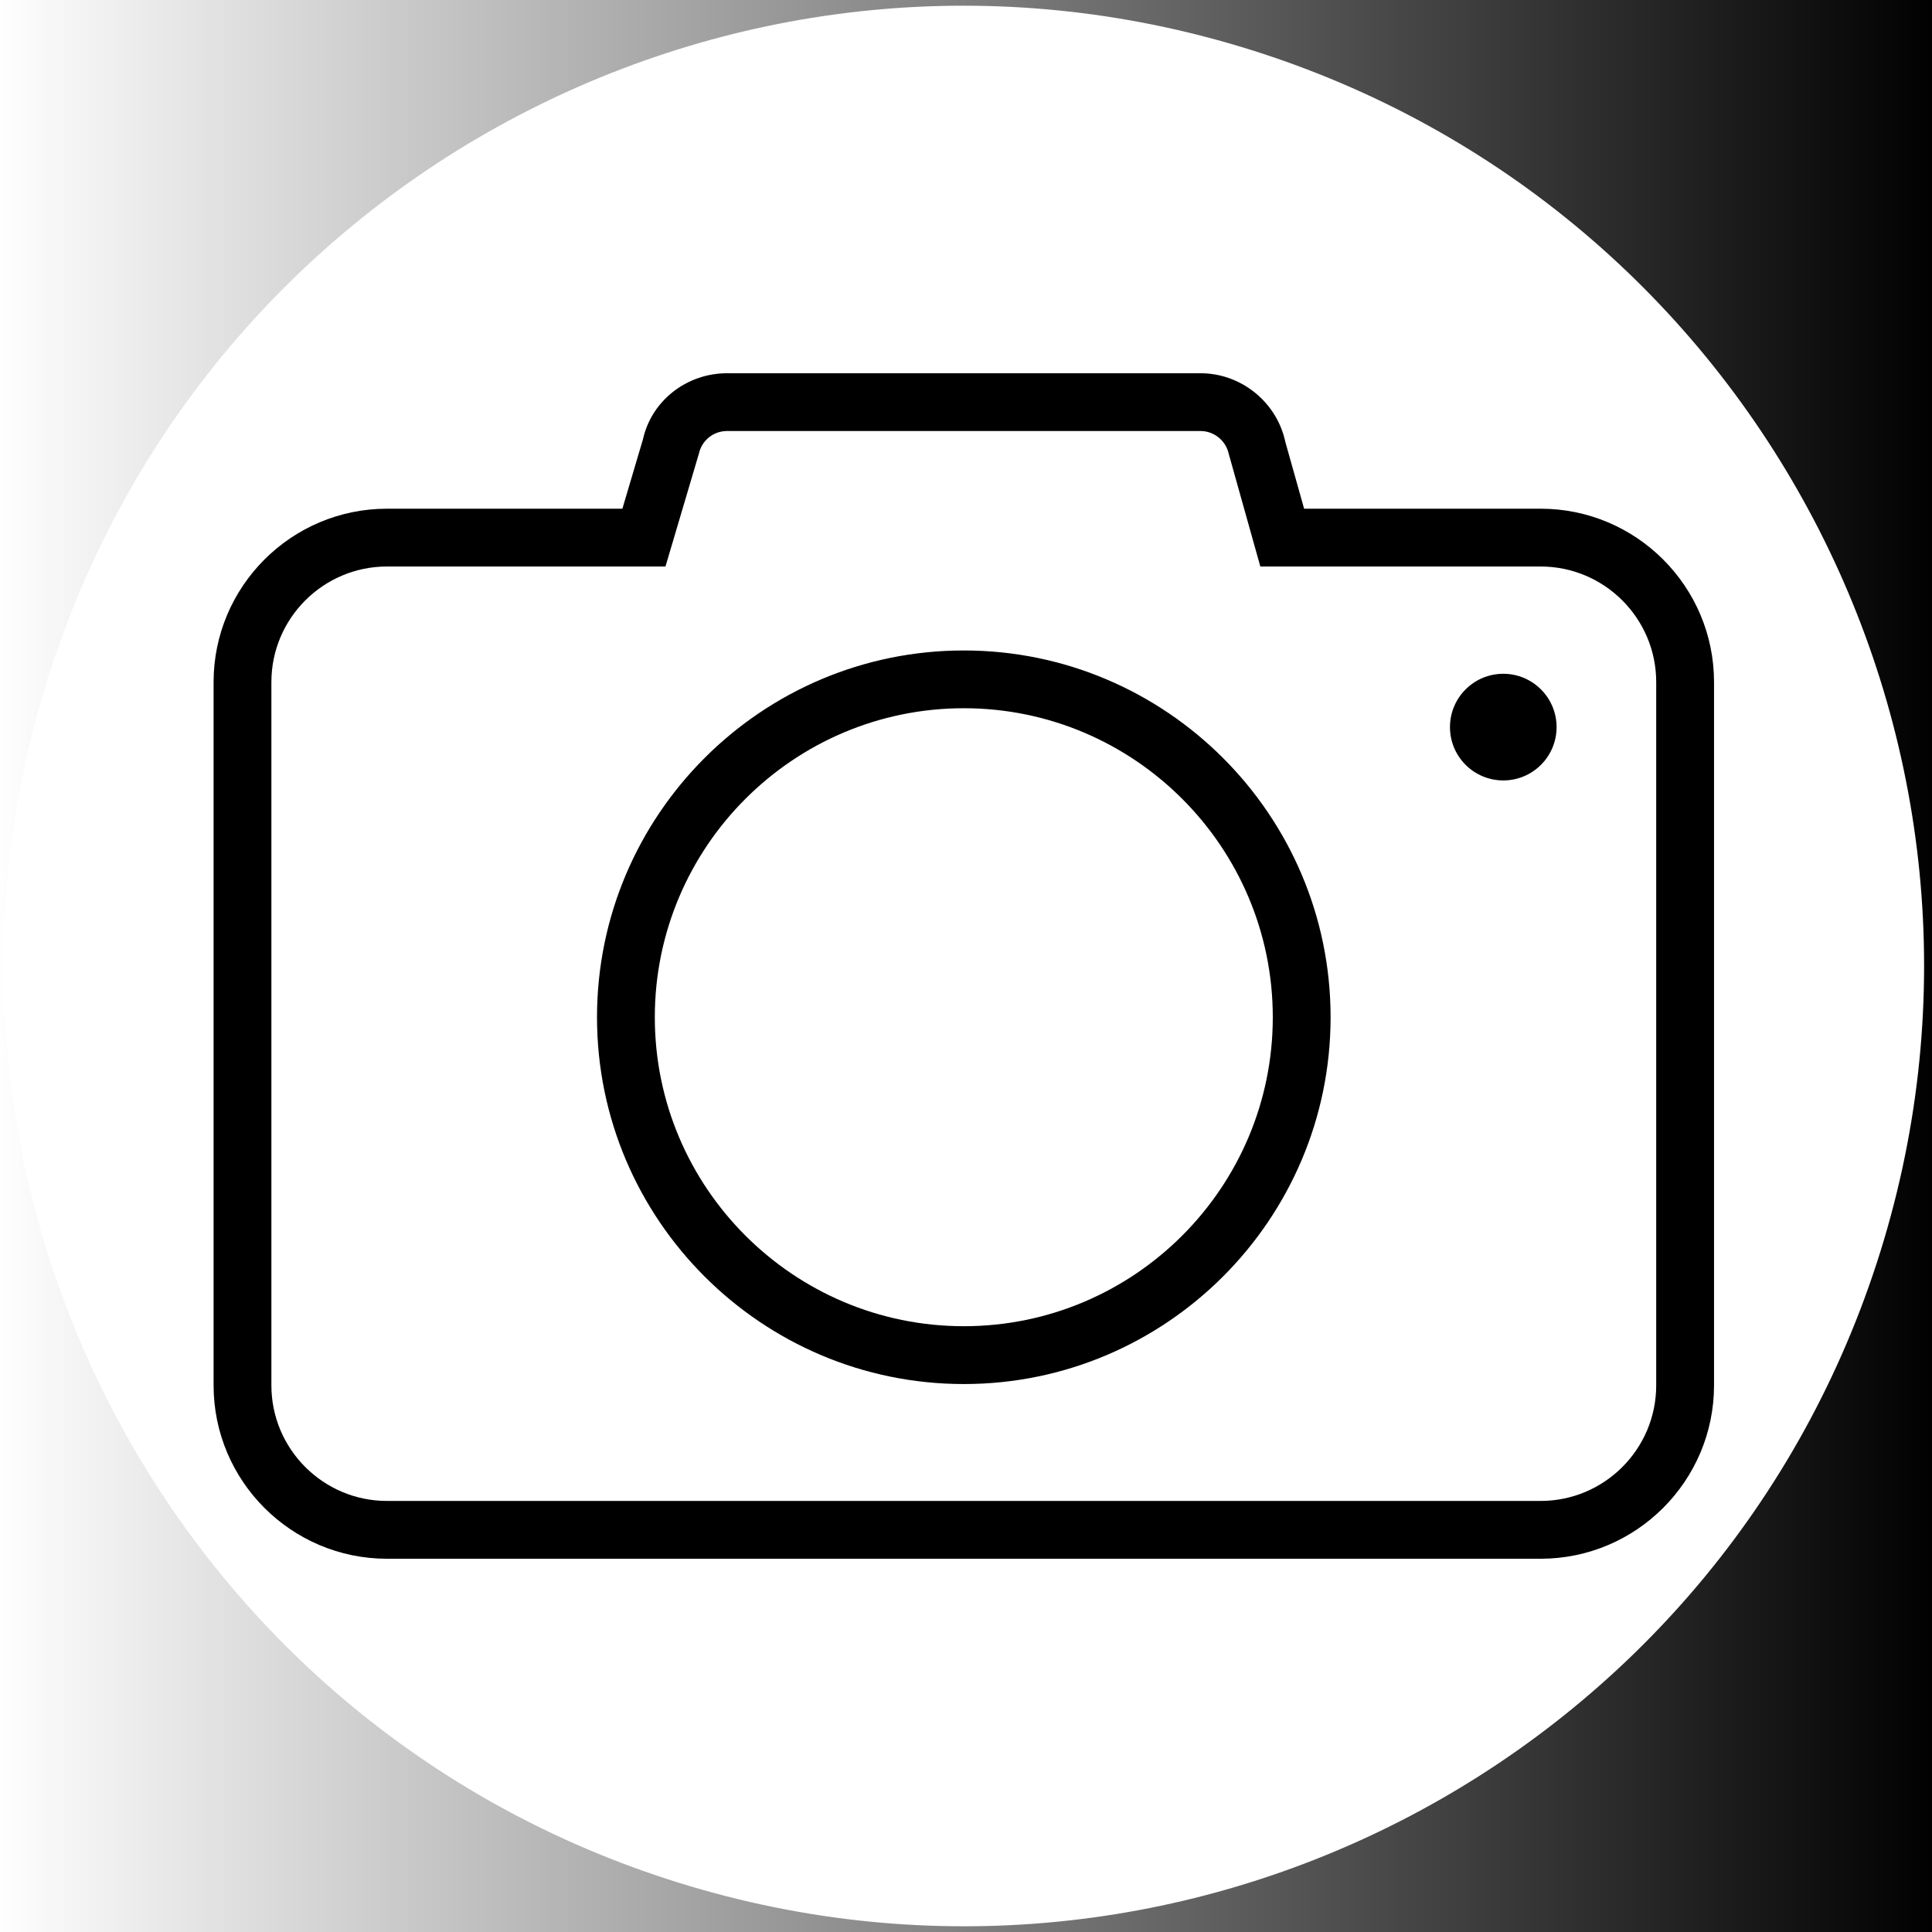
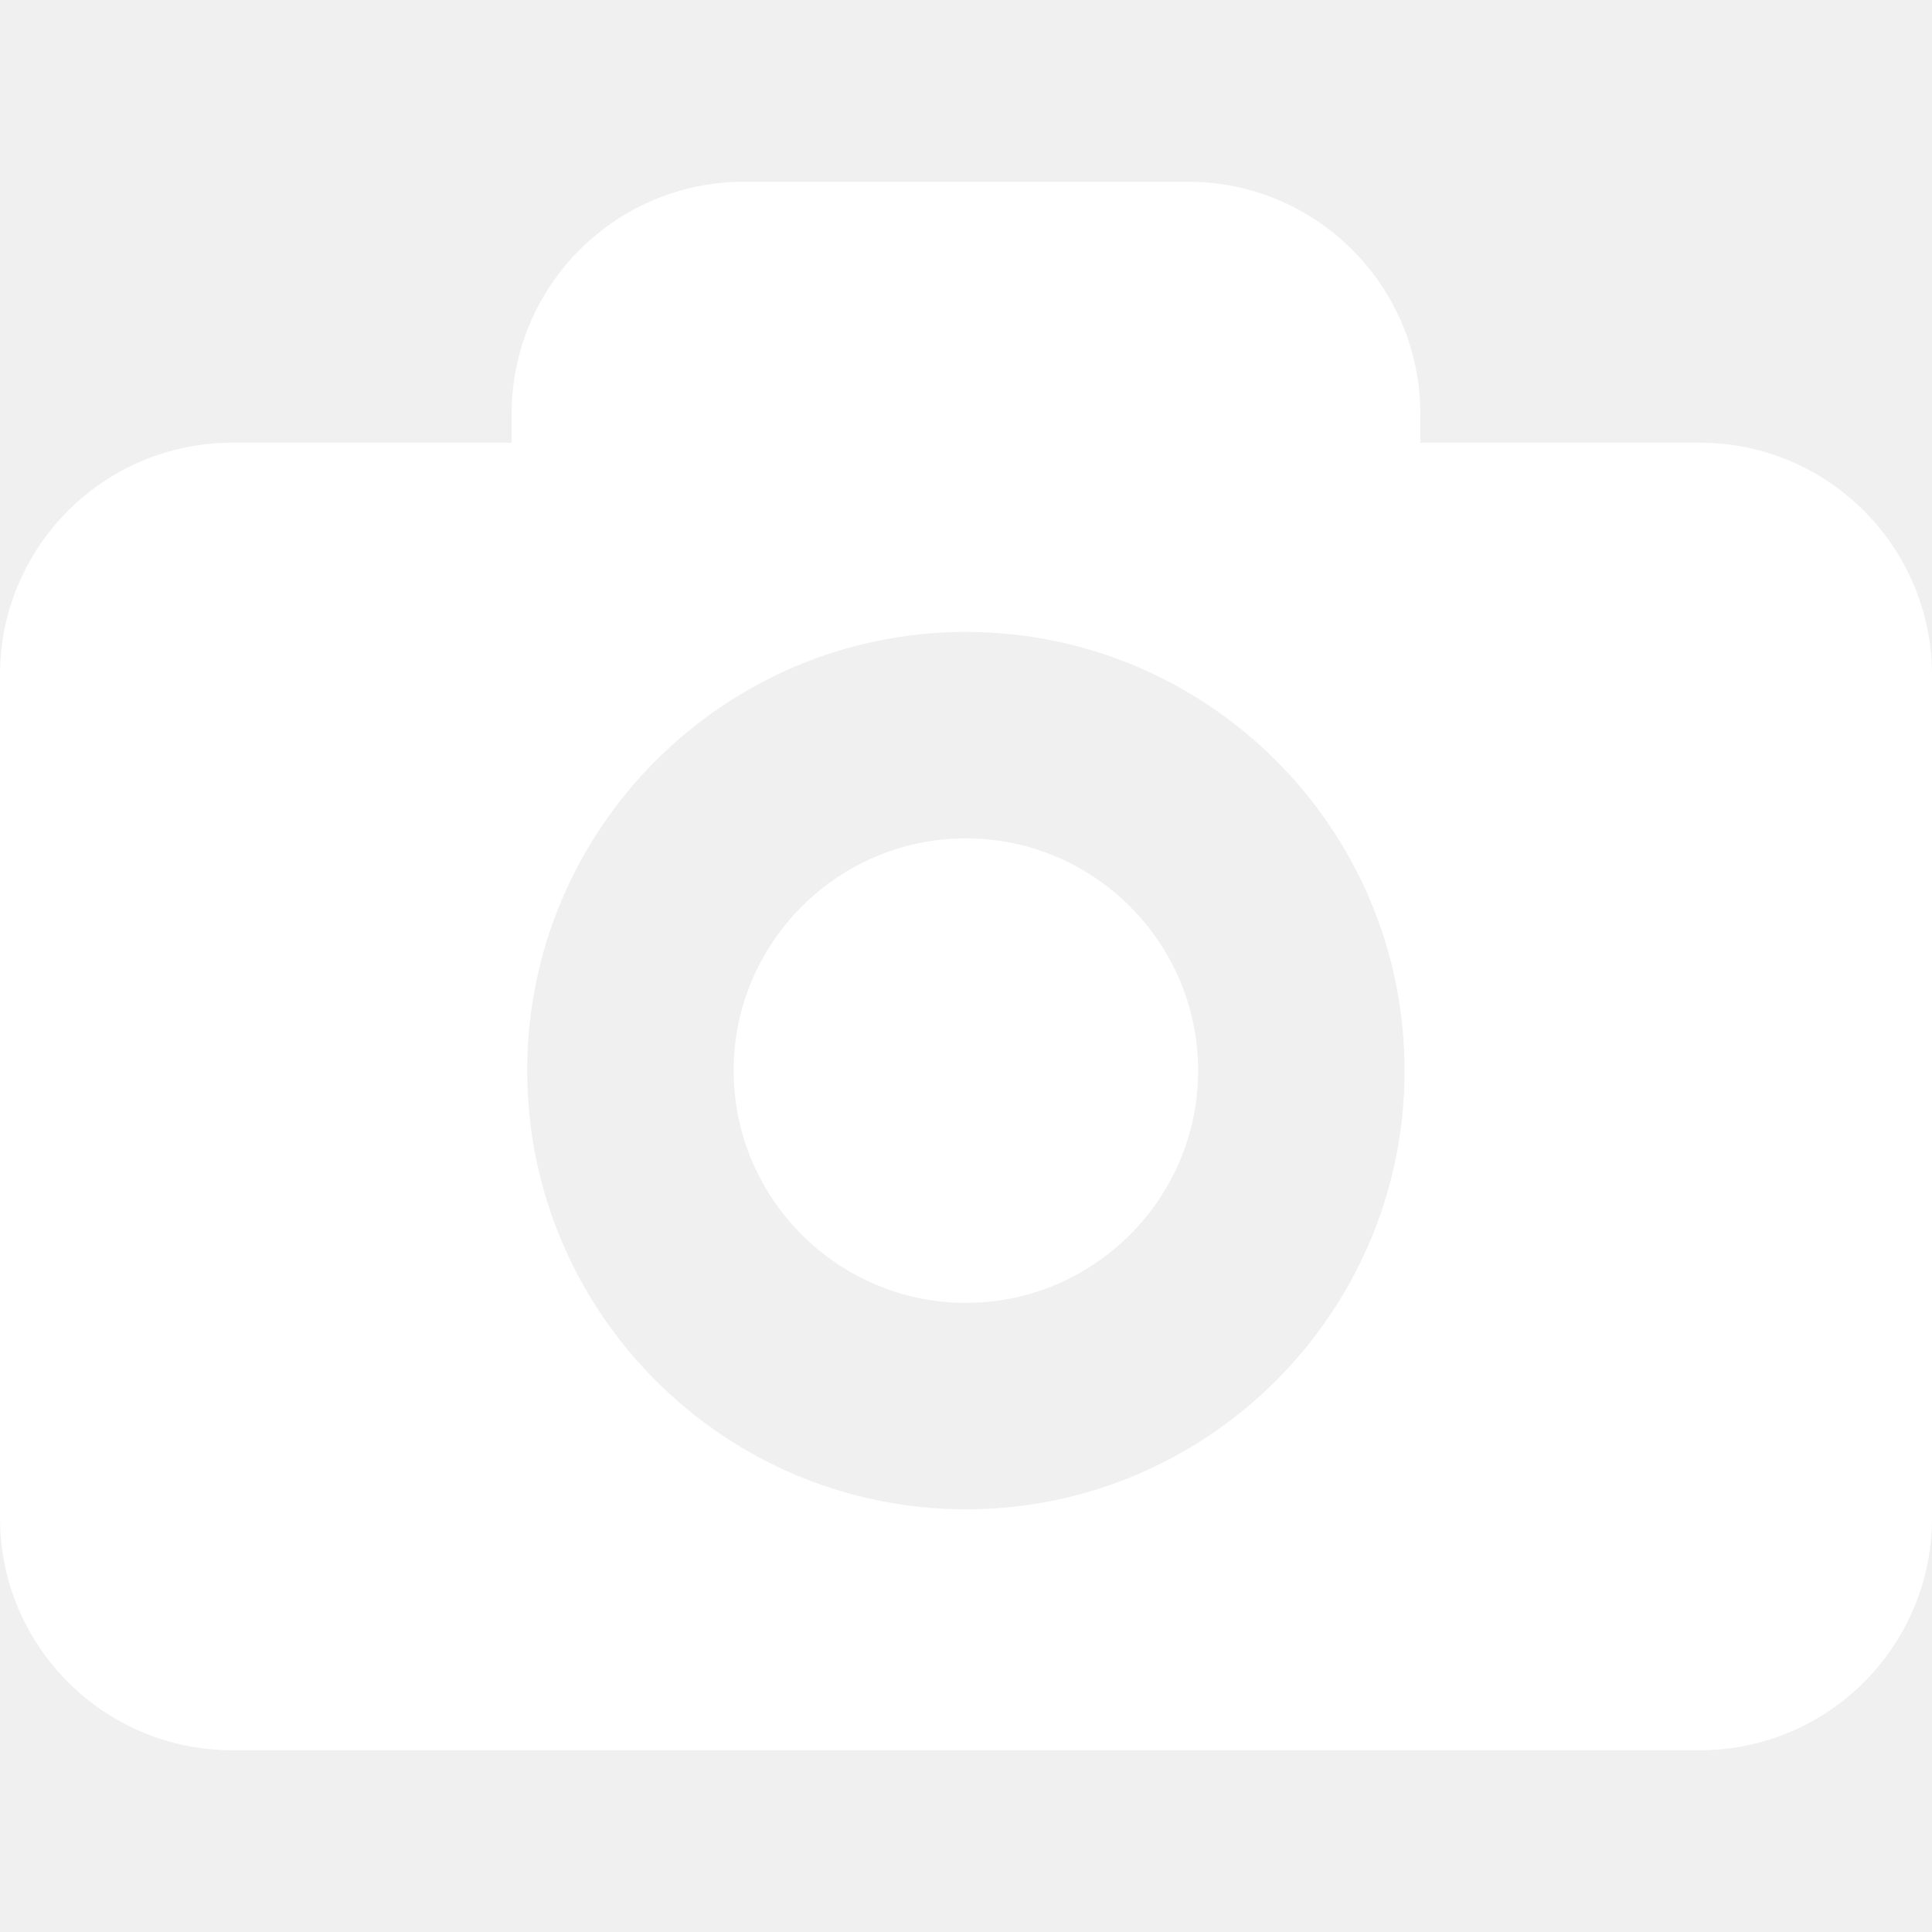
- <svg xmlns="http://www.w3.org/2000/svg" width="162" height="162">
-   <defs>
-     <linearGradient y2="0" x2="1" y1="0" x1="0" id="svg_48">
-       <stop offset="0" stop-color="#ffffff" />
-       <stop offset="1" stop-color="#000000" />
-     </linearGradient>
-   </defs>
+ <svg xmlns="http://www.w3.org/2000/svg" width="37.434" height="37.434">
  <g>
-     <rect fill="url(#svg_48)" id="canvas_background" height="164" width="164" y="-1" x="-1" />
-     <g display="none" overflow="visible" y="0" x="0" height="100%" width="100%" id="canvasGrid">
-       <rect fill="url(#gridpattern)" stroke-width="0" y="3" x="3" height="400" width="580" />
-     </g>
+     <rect fill="none" id="canvas_background" height="402" width="582" y="-1" x="-1" />
  </g>
  <g>
-     <ellipse transform="rotate(18 80.81641,80.99997) " stroke="#000" ry="80.5" rx="80.5" id="svg_23" cy="81" cx="80.816" stroke-width="0" fill="#fff" />
-     <g stroke="null" id="svg_46">
-       <g stroke="null" transform="matrix(0.3770633,0,0,0.3770633,-353.3413,-297.37) " id="svg_29">
-         <path stroke="null" id="svg_30" d="m1279.686,1135.28l-256.54,0c-21.266,0 -38.561,-17.295 -38.561,-38.561l0,-156.385c0,-21.266 17.295,-38.561 38.561,-38.561l52.347,0l4.582,-15.457c1.87,-8.458 9.602,-14.666 18.696,-14.666l105.297,0c8.837,0 16.658,6.176 18.728,14.743l0.122,0.527l4.177,14.852l52.597,0c21.266,0 38.561,17.295 38.561,38.561l0,156.384c-0.006,21.268 -17.307,38.563 -38.567,38.563zm-256.54,-220.653c-14.178,0 -25.707,11.53 -25.707,25.707l0,156.384c0,14.178 11.53,25.707 25.707,25.707l256.54,0c14.178,0 25.707,-11.53 25.707,-25.707l0,-156.384c0,-14.178 -11.53,-25.707 -25.707,-25.707l-62.327,0l-7.037,-25.097c-0.649,-2.918 -3.278,-5.032 -6.26,-5.032l-105.298,0c-3.027,0 -5.598,2.069 -6.26,5.039l-7.429,25.09l-61.929,0zm128.28,181.802c-44.981,0 -81.576,-36.588 -81.576,-81.563c0,-44.981 36.594,-81.569 81.576,-81.569c44.969,0 81.557,36.594 81.557,81.569c-0.001,44.969 -36.589,81.563 -81.557,81.563zm0,-150.285c-37.893,0 -68.722,30.823 -68.722,68.716s30.83,68.709 68.722,68.709c37.886,0 68.703,-30.823 68.703,-68.709c-0.001,-37.893 -30.824,-68.716 -68.703,-68.716zm119.963,-7.661c-6.555,0 -11.858,5.315 -11.858,11.858c0,6.549 5.302,11.857 11.858,11.857c6.549,0 11.851,-5.309 11.851,-11.857c-0.006,-6.543 -5.309,-11.858 -11.851,-11.858z" />
-       </g>
-       <g stroke="null" transform="matrix(0.3770633,0,0,0.3770633,-353.3413,-297.37) " id="svg_31" />
-       <g stroke="null" transform="matrix(0.3770633,0,0,0.3770633,-353.3413,-297.37) " id="svg_32" />
-       <g stroke="null" transform="matrix(0.3770633,0,0,0.3770633,-353.3413,-297.37) " id="svg_33" />
-       <g stroke="null" transform="matrix(0.3770633,0,0,0.3770633,-353.3413,-297.37) " id="svg_34" />
-       <g stroke="null" transform="matrix(0.3770633,0,0,0.3770633,-353.3413,-297.37) " id="svg_35" />
-       <g stroke="null" transform="matrix(0.3770633,0,0,0.3770633,-353.3413,-297.37) " id="svg_36" />
-       <g stroke="null" transform="matrix(0.3770633,0,0,0.3770633,-353.3413,-297.37) " id="svg_37" />
-       <g stroke="null" transform="matrix(0.3770633,0,0,0.3770633,-353.3413,-297.37) " id="svg_38" />
-       <g stroke="null" transform="matrix(0.3770633,0,0,0.3770633,-353.3413,-297.37) " id="svg_39" />
-       <g stroke="null" transform="matrix(0.3770633,0,0,0.3770633,-353.3413,-297.37) " id="svg_40" />
-       <g stroke="null" transform="matrix(0.3770633,0,0,0.3770633,-353.3413,-297.37) " id="svg_41" />
-       <g stroke="null" transform="matrix(0.3770633,0,0,0.3770633,-353.3413,-297.37) " id="svg_42" />
-       <g stroke="null" transform="matrix(0.3770633,0,0,0.3770633,-353.3413,-297.37) " id="svg_43" />
-       <g stroke="null" transform="matrix(0.3770633,0,0,0.3770633,-353.3413,-297.37) " id="svg_44" />
-       <g stroke="null" transform="matrix(0.3770633,0,0,0.3770633,-353.3413,-297.37) " id="svg_45" />
+     <g id="svg_1">
+       <path fill="#ffffff" id="svg_2" d="m32.932,8.578l-5.412,0l0,-0.556c0,-2.484 -2.016,-4.5 -4.5,-4.5l-8.607,0c-2.485,0 -4.5,2.016 -4.5,4.5l0,0.556l-5.413,0c-2.485,0 -4.5,2.015 -4.5,4.5l0,16.334c0,2.484 2.015,4.5 4.5,4.5l28.434,0c2.485,0 4.5,-2.016 4.5,-4.5l0,-16.334c-0.002,-2.486 -2.017,-4.5 -4.502,-4.5zm-14.217,20.666c-4.688,0 -8.5,-3.812 -8.5,-8.5c0,-4.687 3.812,-8.5 8.5,-8.5c4.688,0 8.5,3.812 8.5,8.5c0,4.688 -3.813,8.5 -8.5,8.5zm4.5,-8.5c0,2.479 -2.02,4.5 -4.5,4.5c-2.48,0 -4.5,-2.021 -4.5,-4.5c0,-2.48 2.02,-4.5 4.5,-4.5c2.48,0 4.5,2.02 4.5,4.5z" />
    </g>
+     <g id="svg_3" />
+     <g id="svg_4" />
+     <g id="svg_5" />
+     <g id="svg_6" />
+     <g id="svg_7" />
+     <g id="svg_8" />
+     <g id="svg_9" />
+     <g id="svg_10" />
+     <g id="svg_11" />
+     <g id="svg_12" />
+     <g id="svg_13" />
+     <g id="svg_14" />
+     <g id="svg_15" />
+     <g id="svg_16" />
+     <g id="svg_17" />
  </g>
</svg>
